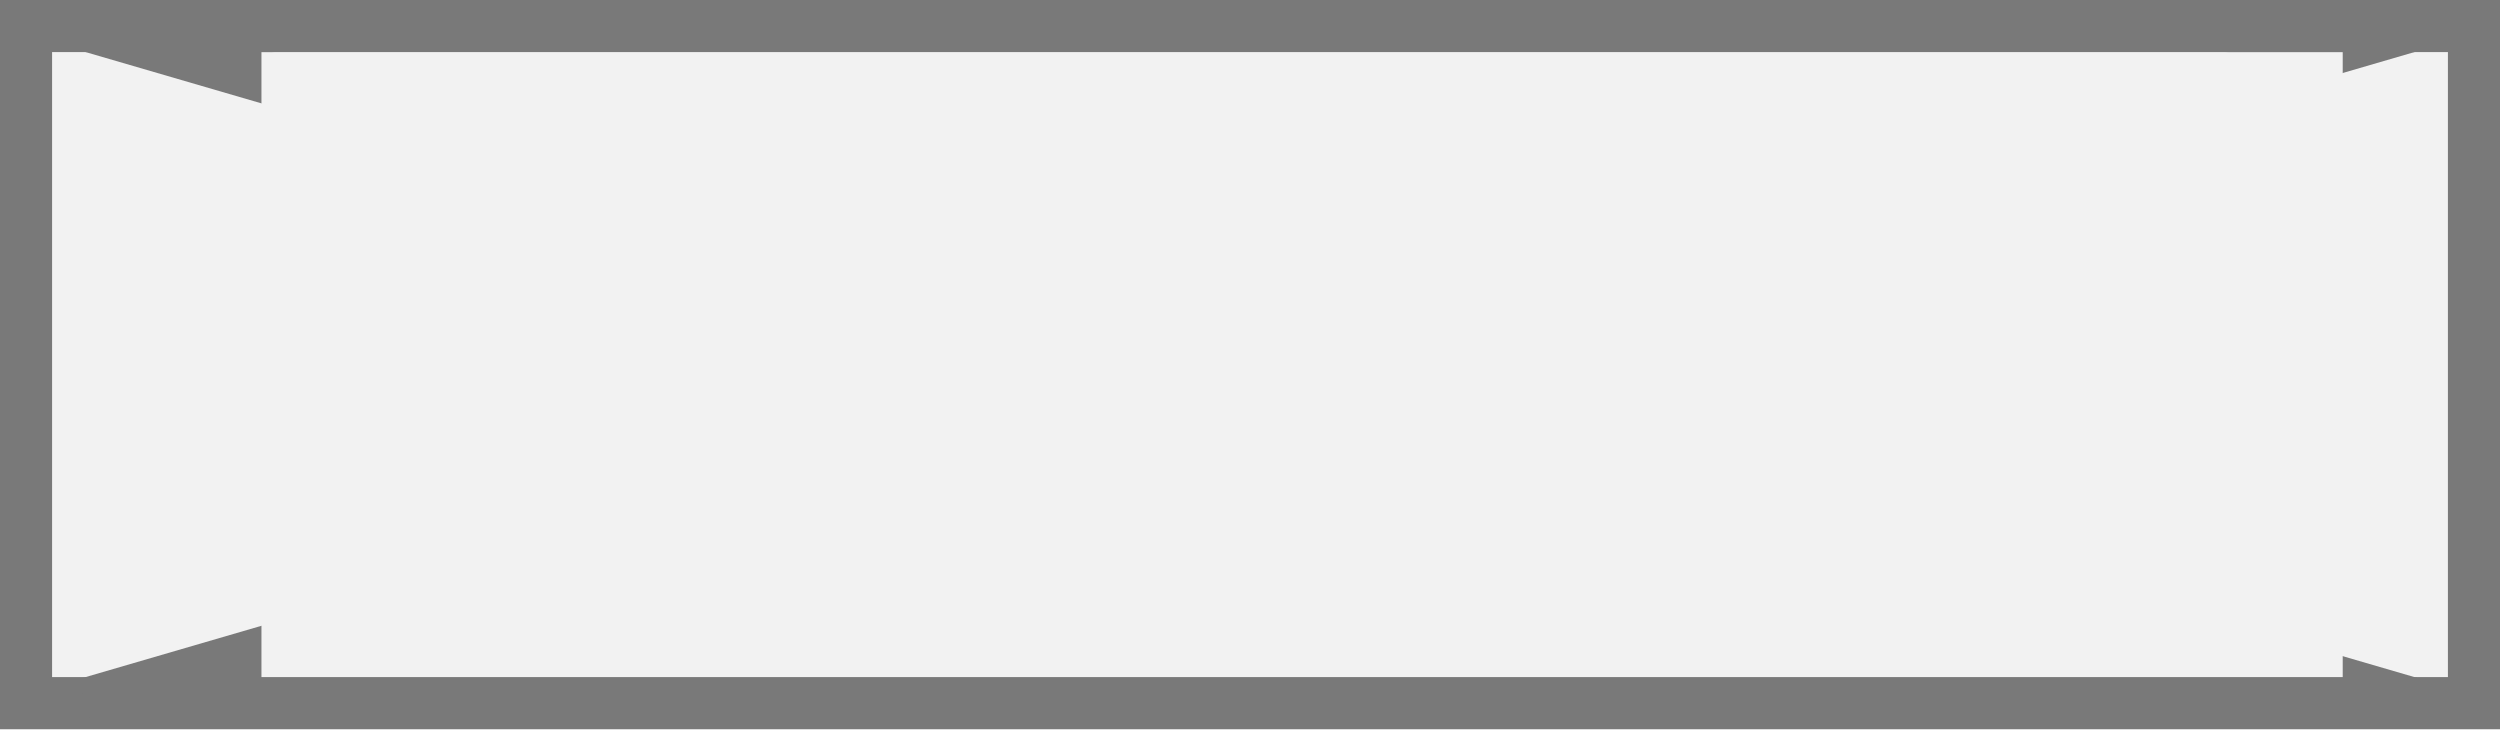
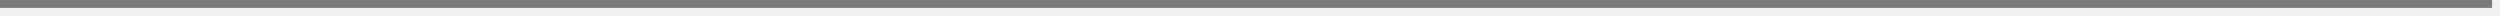
- <svg xmlns="http://www.w3.org/2000/svg" version="1.1" width="48px" height="14px">
-   <defs>
-     <mask fill="white" id="clip334">
-       <path d="M 190.02 2433  L 229.98 2433  L 229.98 2448  L 190.02 2448  Z M 185 2432  L 233 2432  L 233 2446  L 185 2446  Z " fill-rule="evenodd" />
-     </mask>
-   </defs>
-   <g transform="matrix(1 0 0 1 -185 -2432 )">
-     <path d="M 185.5 2432.5  L 232.5 2432.5  L 232.5 2445.5  L 185.5 2445.5  L 185.5 2432.5  Z " fill-rule="nonzero" fill="#f2f2f2" stroke="none" />
-     <path d="M 185.5 2432.5  L 232.5 2432.5  L 232.5 2445.5  L 185.5 2445.5  L 185.5 2432.5  Z " stroke-width="1" stroke="#797979" fill="none" />
-     <path d="M 186.646 2432.48  L 231.354 2445.52  M 231.354 2432.48  L 186.646 2445.52  " stroke-width="1" stroke="#797979" fill="none" mask="url(#clip334)" />
+ <svg xmlns="http://www.w3.org/2000/svg" version="1.1" width="316px" height="2px">
+   <g transform="matrix(1 0 0 1 -653 -1608 )">
+     <path d="M 653 1608.5  L 968 1608.5  " stroke-width="1" stroke="#797979" fill="none" />
  </g>
</svg>
